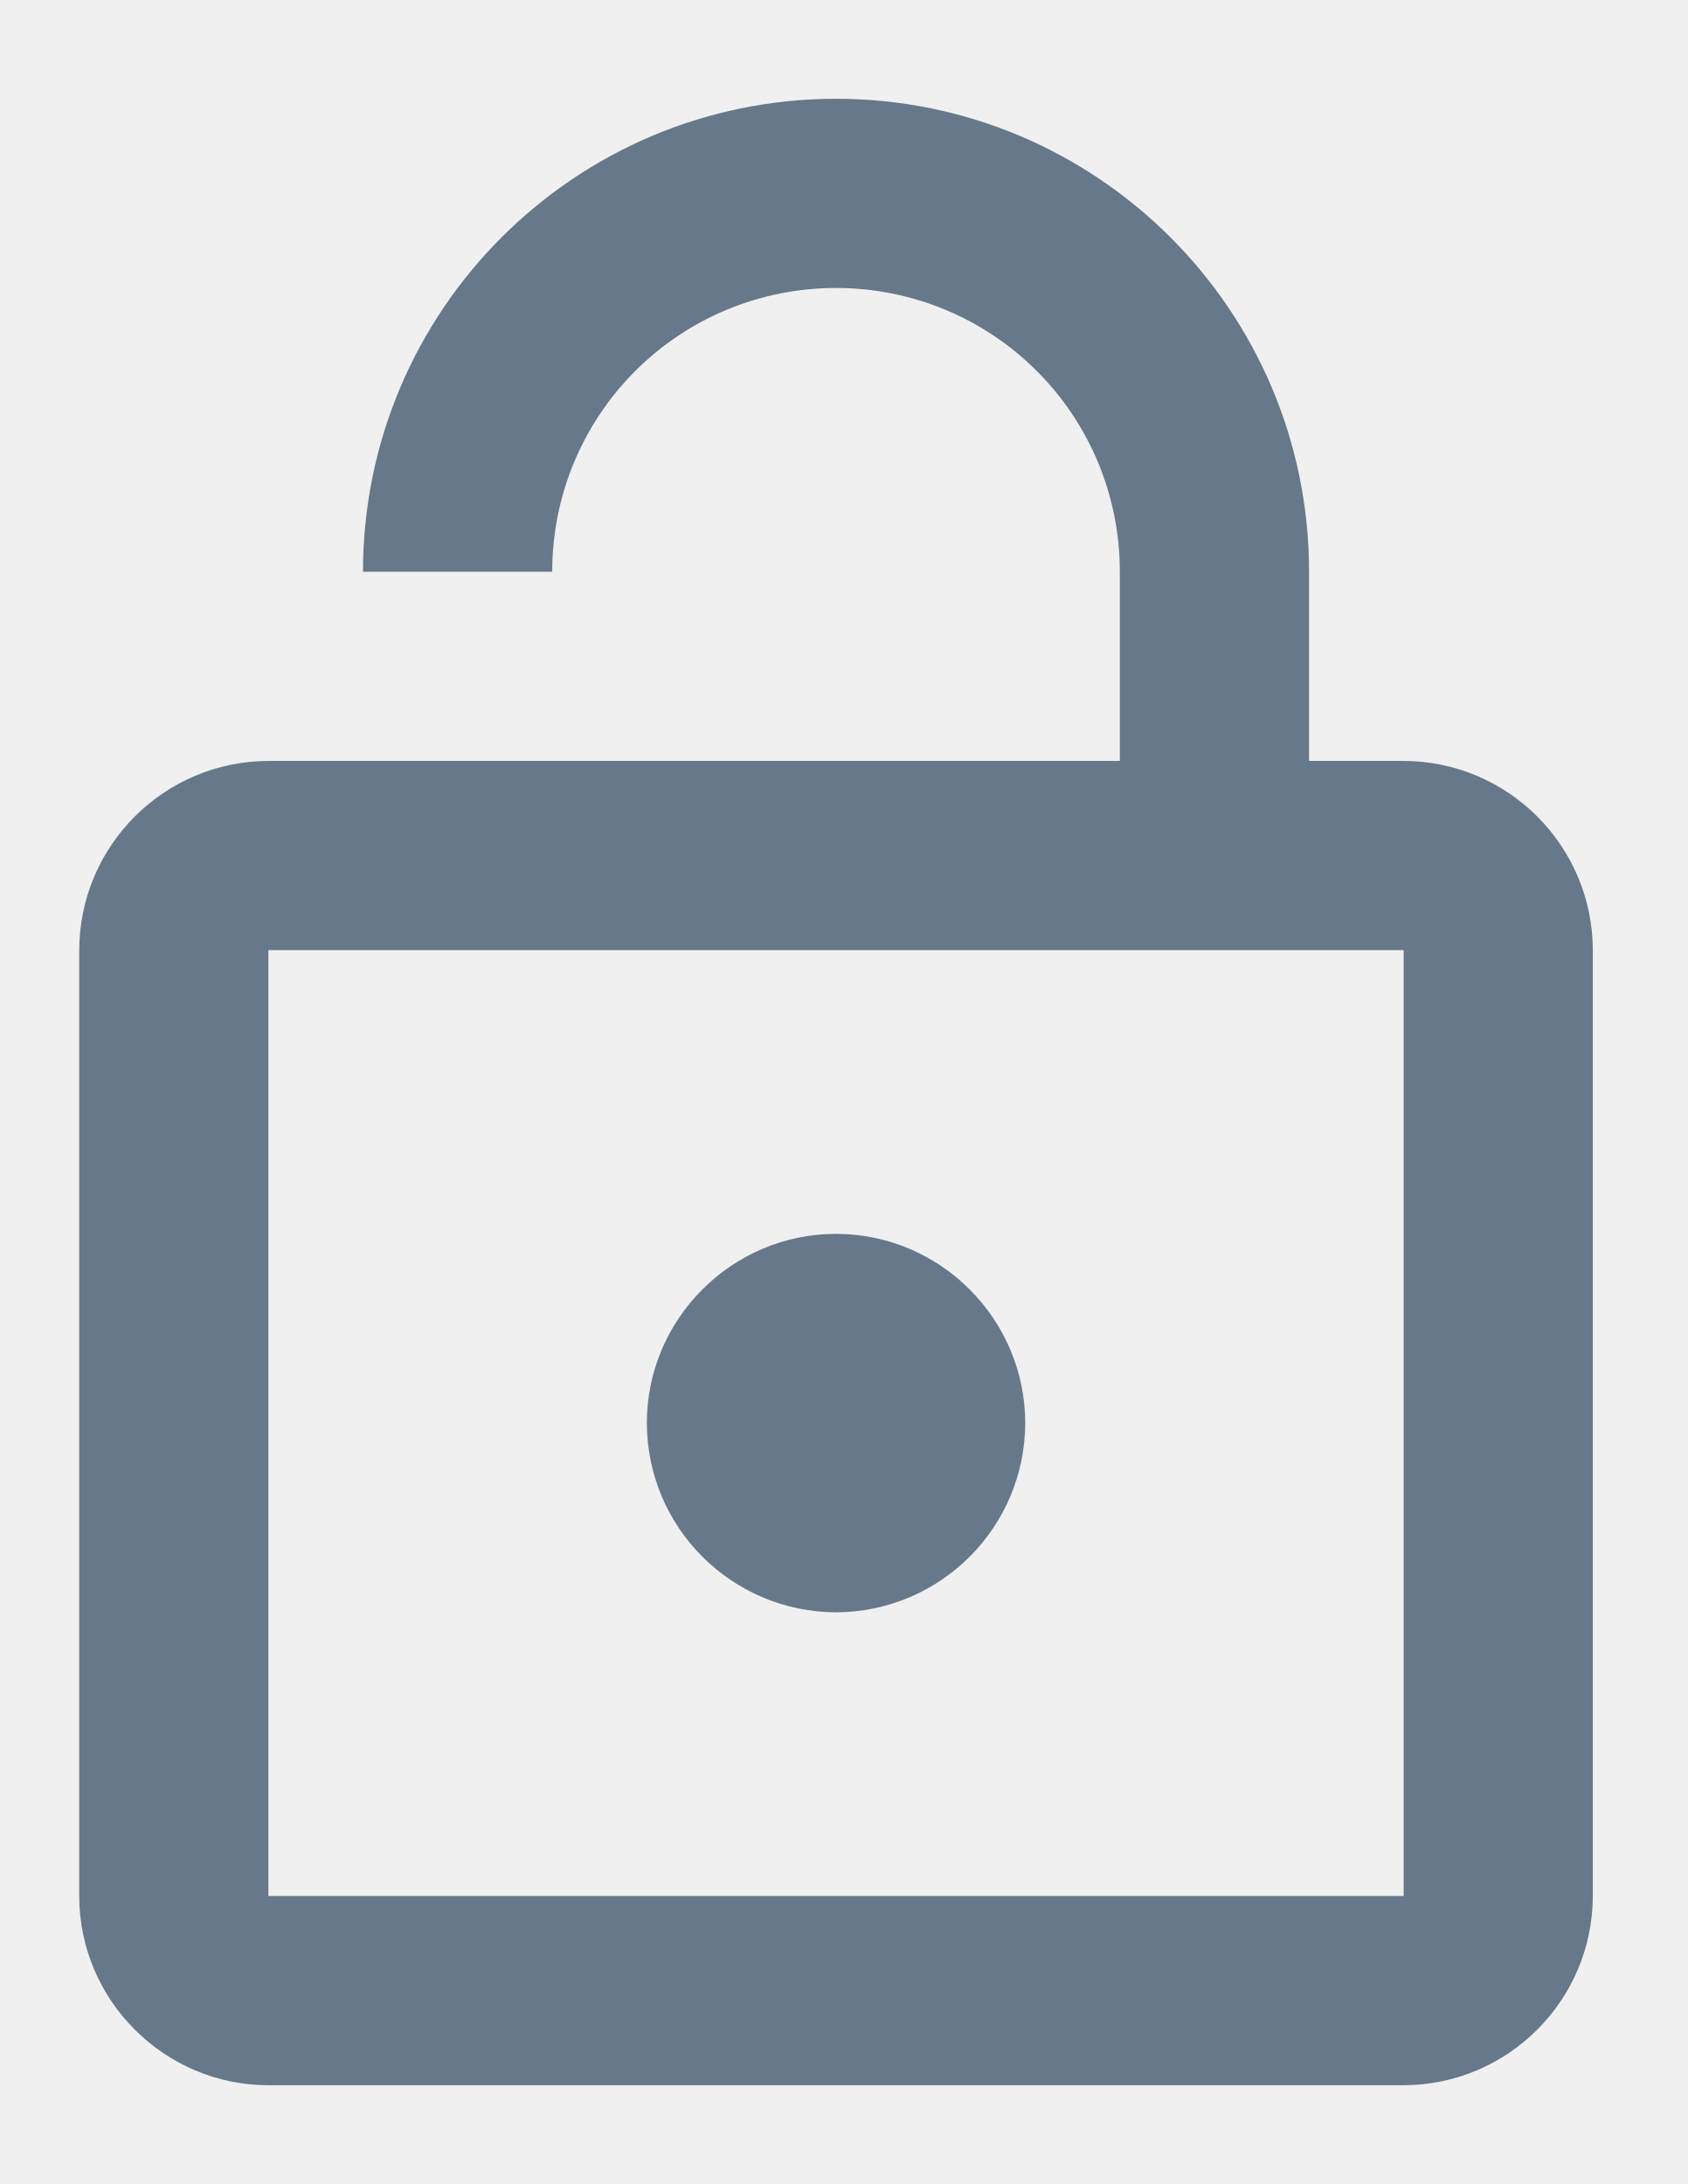
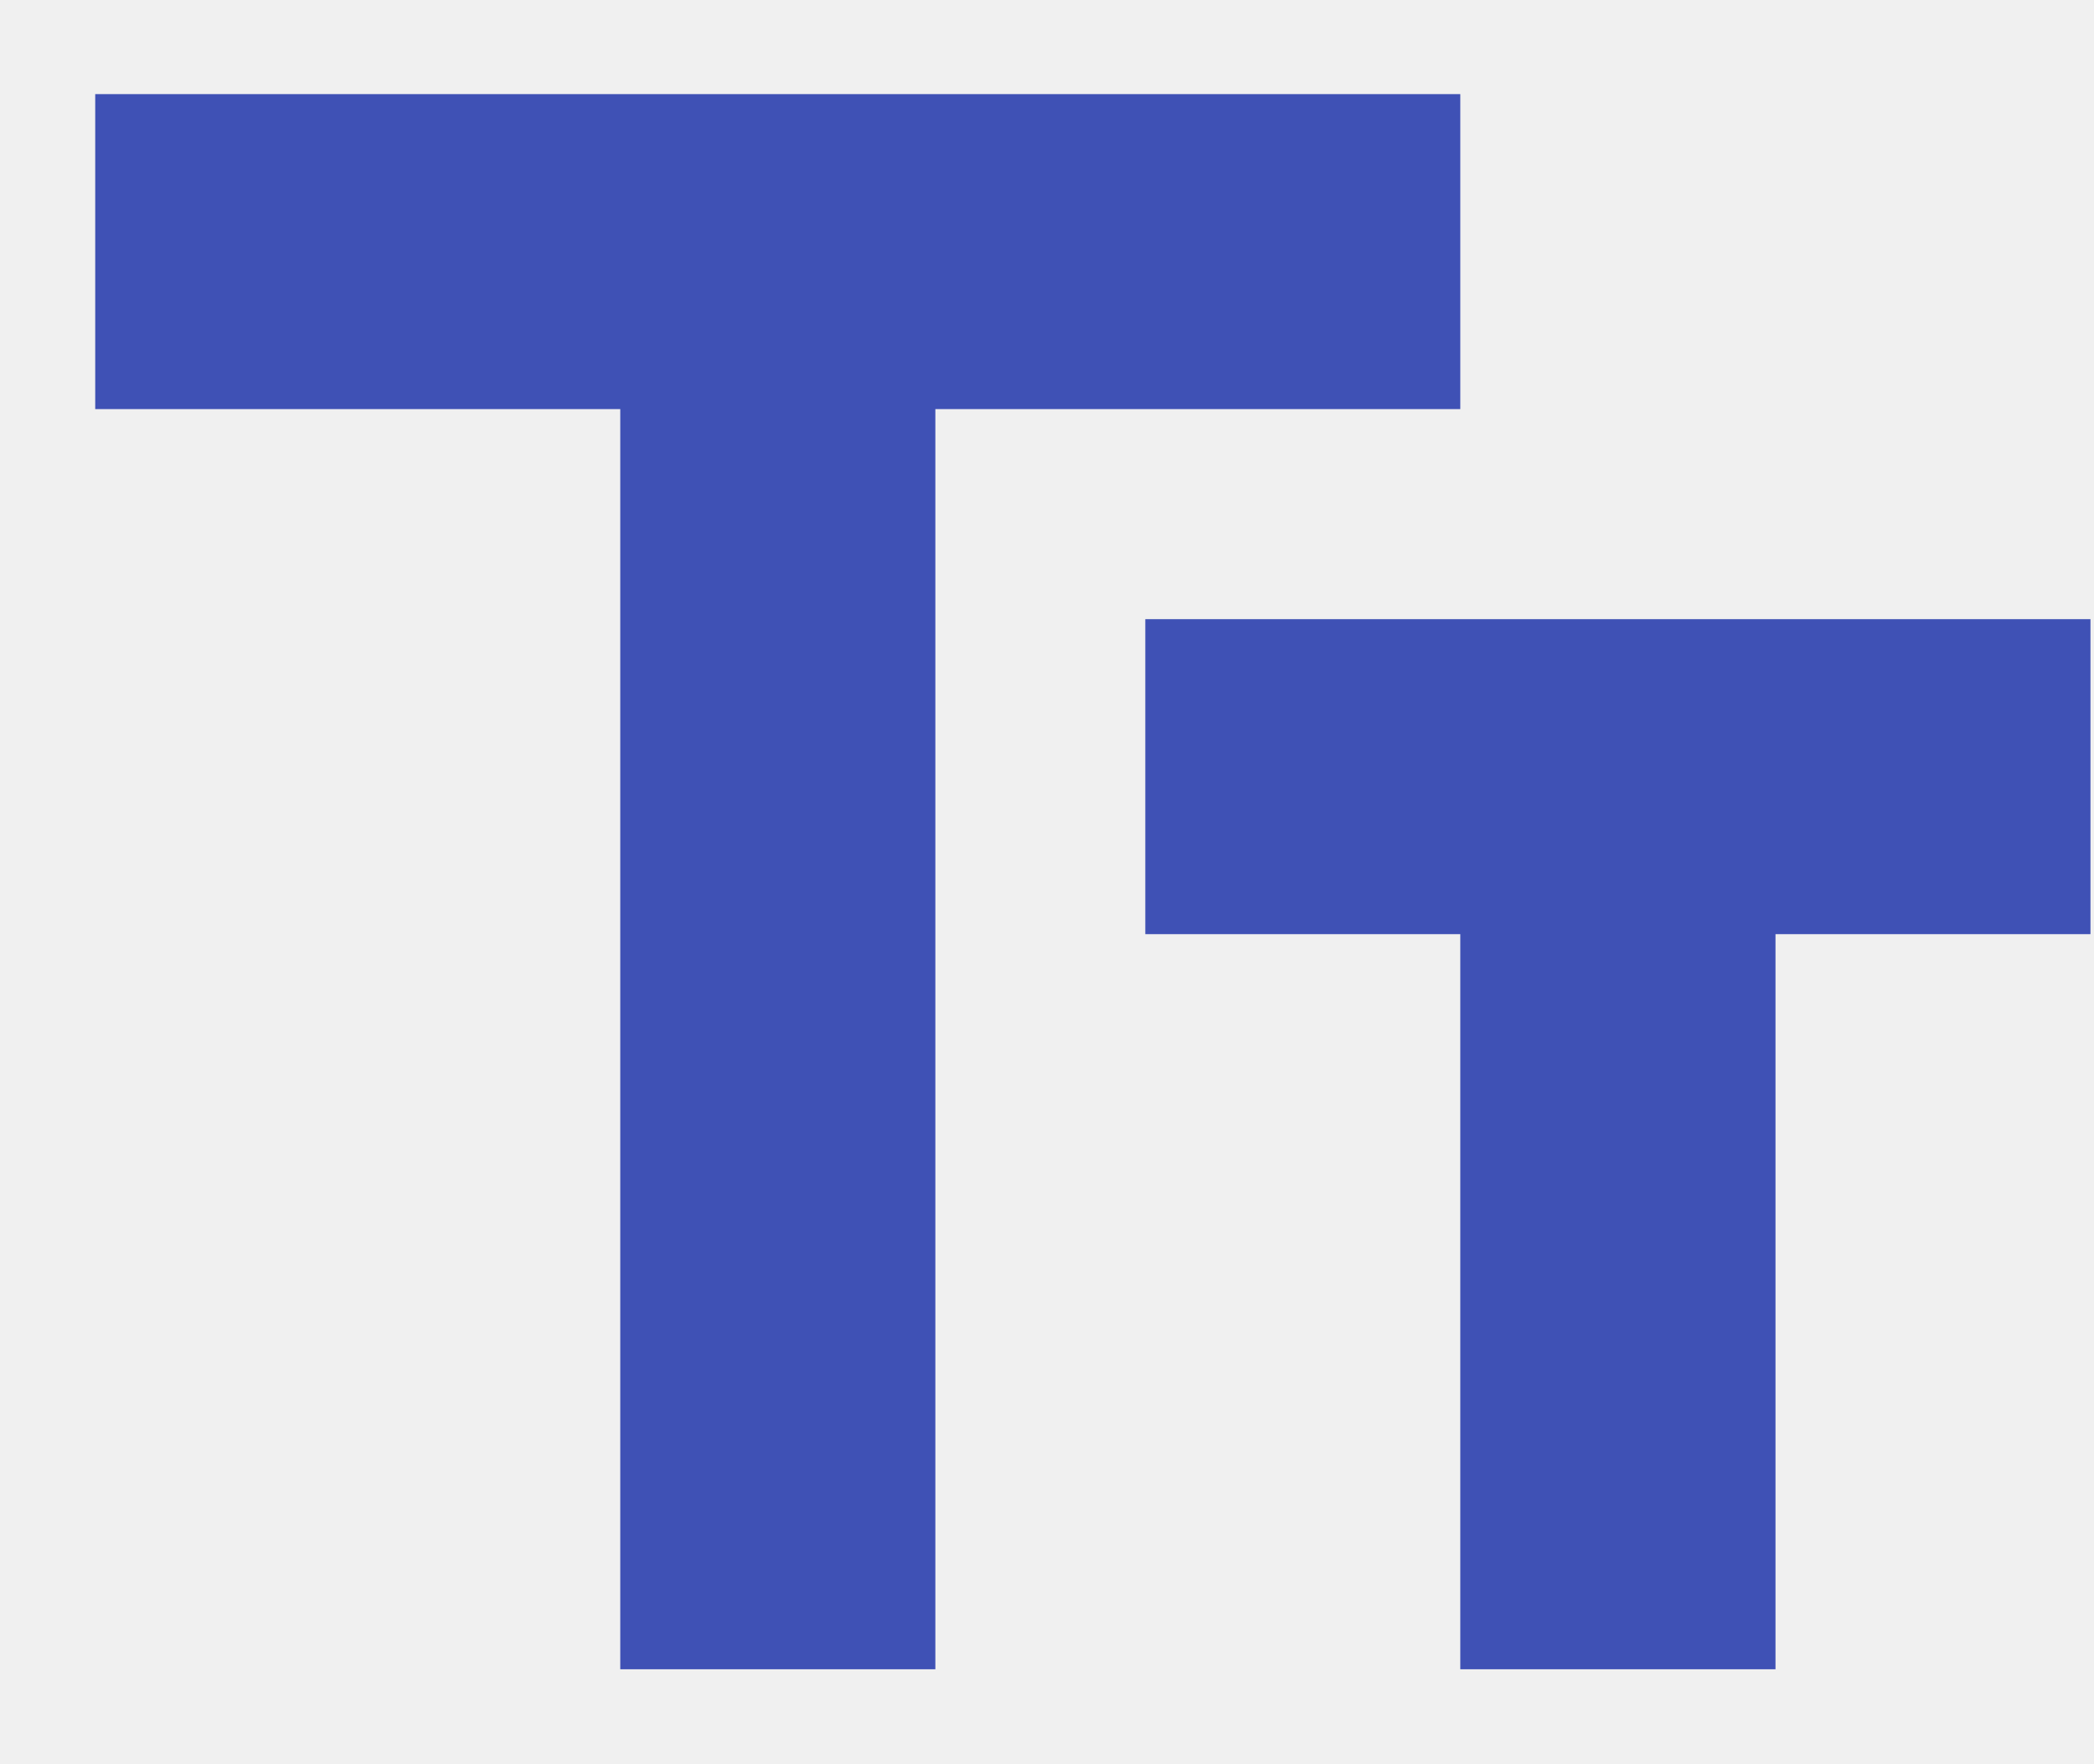
- <svg xmlns="http://www.w3.org/2000/svg" width="17" height="22" fill="none">
-   <mask id="a" maskUnits="userSpaceOnUse" x="0" y="0" width="17" height="22">
-     <path fill-rule="evenodd" clip-rule="evenodd" d="M14.138 7.665h-.953V5.759A4.766 4.766 0 008.42.995a4.766 4.766 0 00-4.764 4.764h1.906A2.855 2.855 0 018.42 2.901a2.855 2.855 0 012.859 2.858v1.906H2.703A1.911 1.911 0 00.798 9.571v9.528c0 1.048.857 1.906 1.905 1.906h11.435a1.911 1.911 0 001.905-1.906V9.571a1.911 1.911 0 00-1.905-1.906zM2.703 19.099V9.571h11.435v9.528H2.703zm7.623-4.764a1.911 1.911 0 01-1.906 1.906 1.911 1.911 0 01-1.905-1.906c0-1.048.857-1.906 1.905-1.906 1.049 0 1.906.858 1.906 1.906z" fill="#fff" />
+ <svg xmlns="http://www.w3.org/2000/svg" width="19" height="16" fill="none">
+   <mask id="a" maskUnits="userSpaceOnUse" x="0" y="0" width="19" height="16">
+     <path fill-rule="evenodd" clip-rule="evenodd" d="M.864 3.712V.854H13.25v2.858H8.487v11.434H5.628V3.712H.864zm9.528 1.906h8.576v2.858H16.11v6.67h-2.86v-6.67h-2.858V5.618z" fill="#fff" />
  </mask>
  <g mask="url(#a)">
-     <path fill="#66788A" d="M-4-1h24v24H-4z" />
+     <path fill="#3f51b5" d="M-2-4h24v24H-2z" />
  </g>
</svg>
